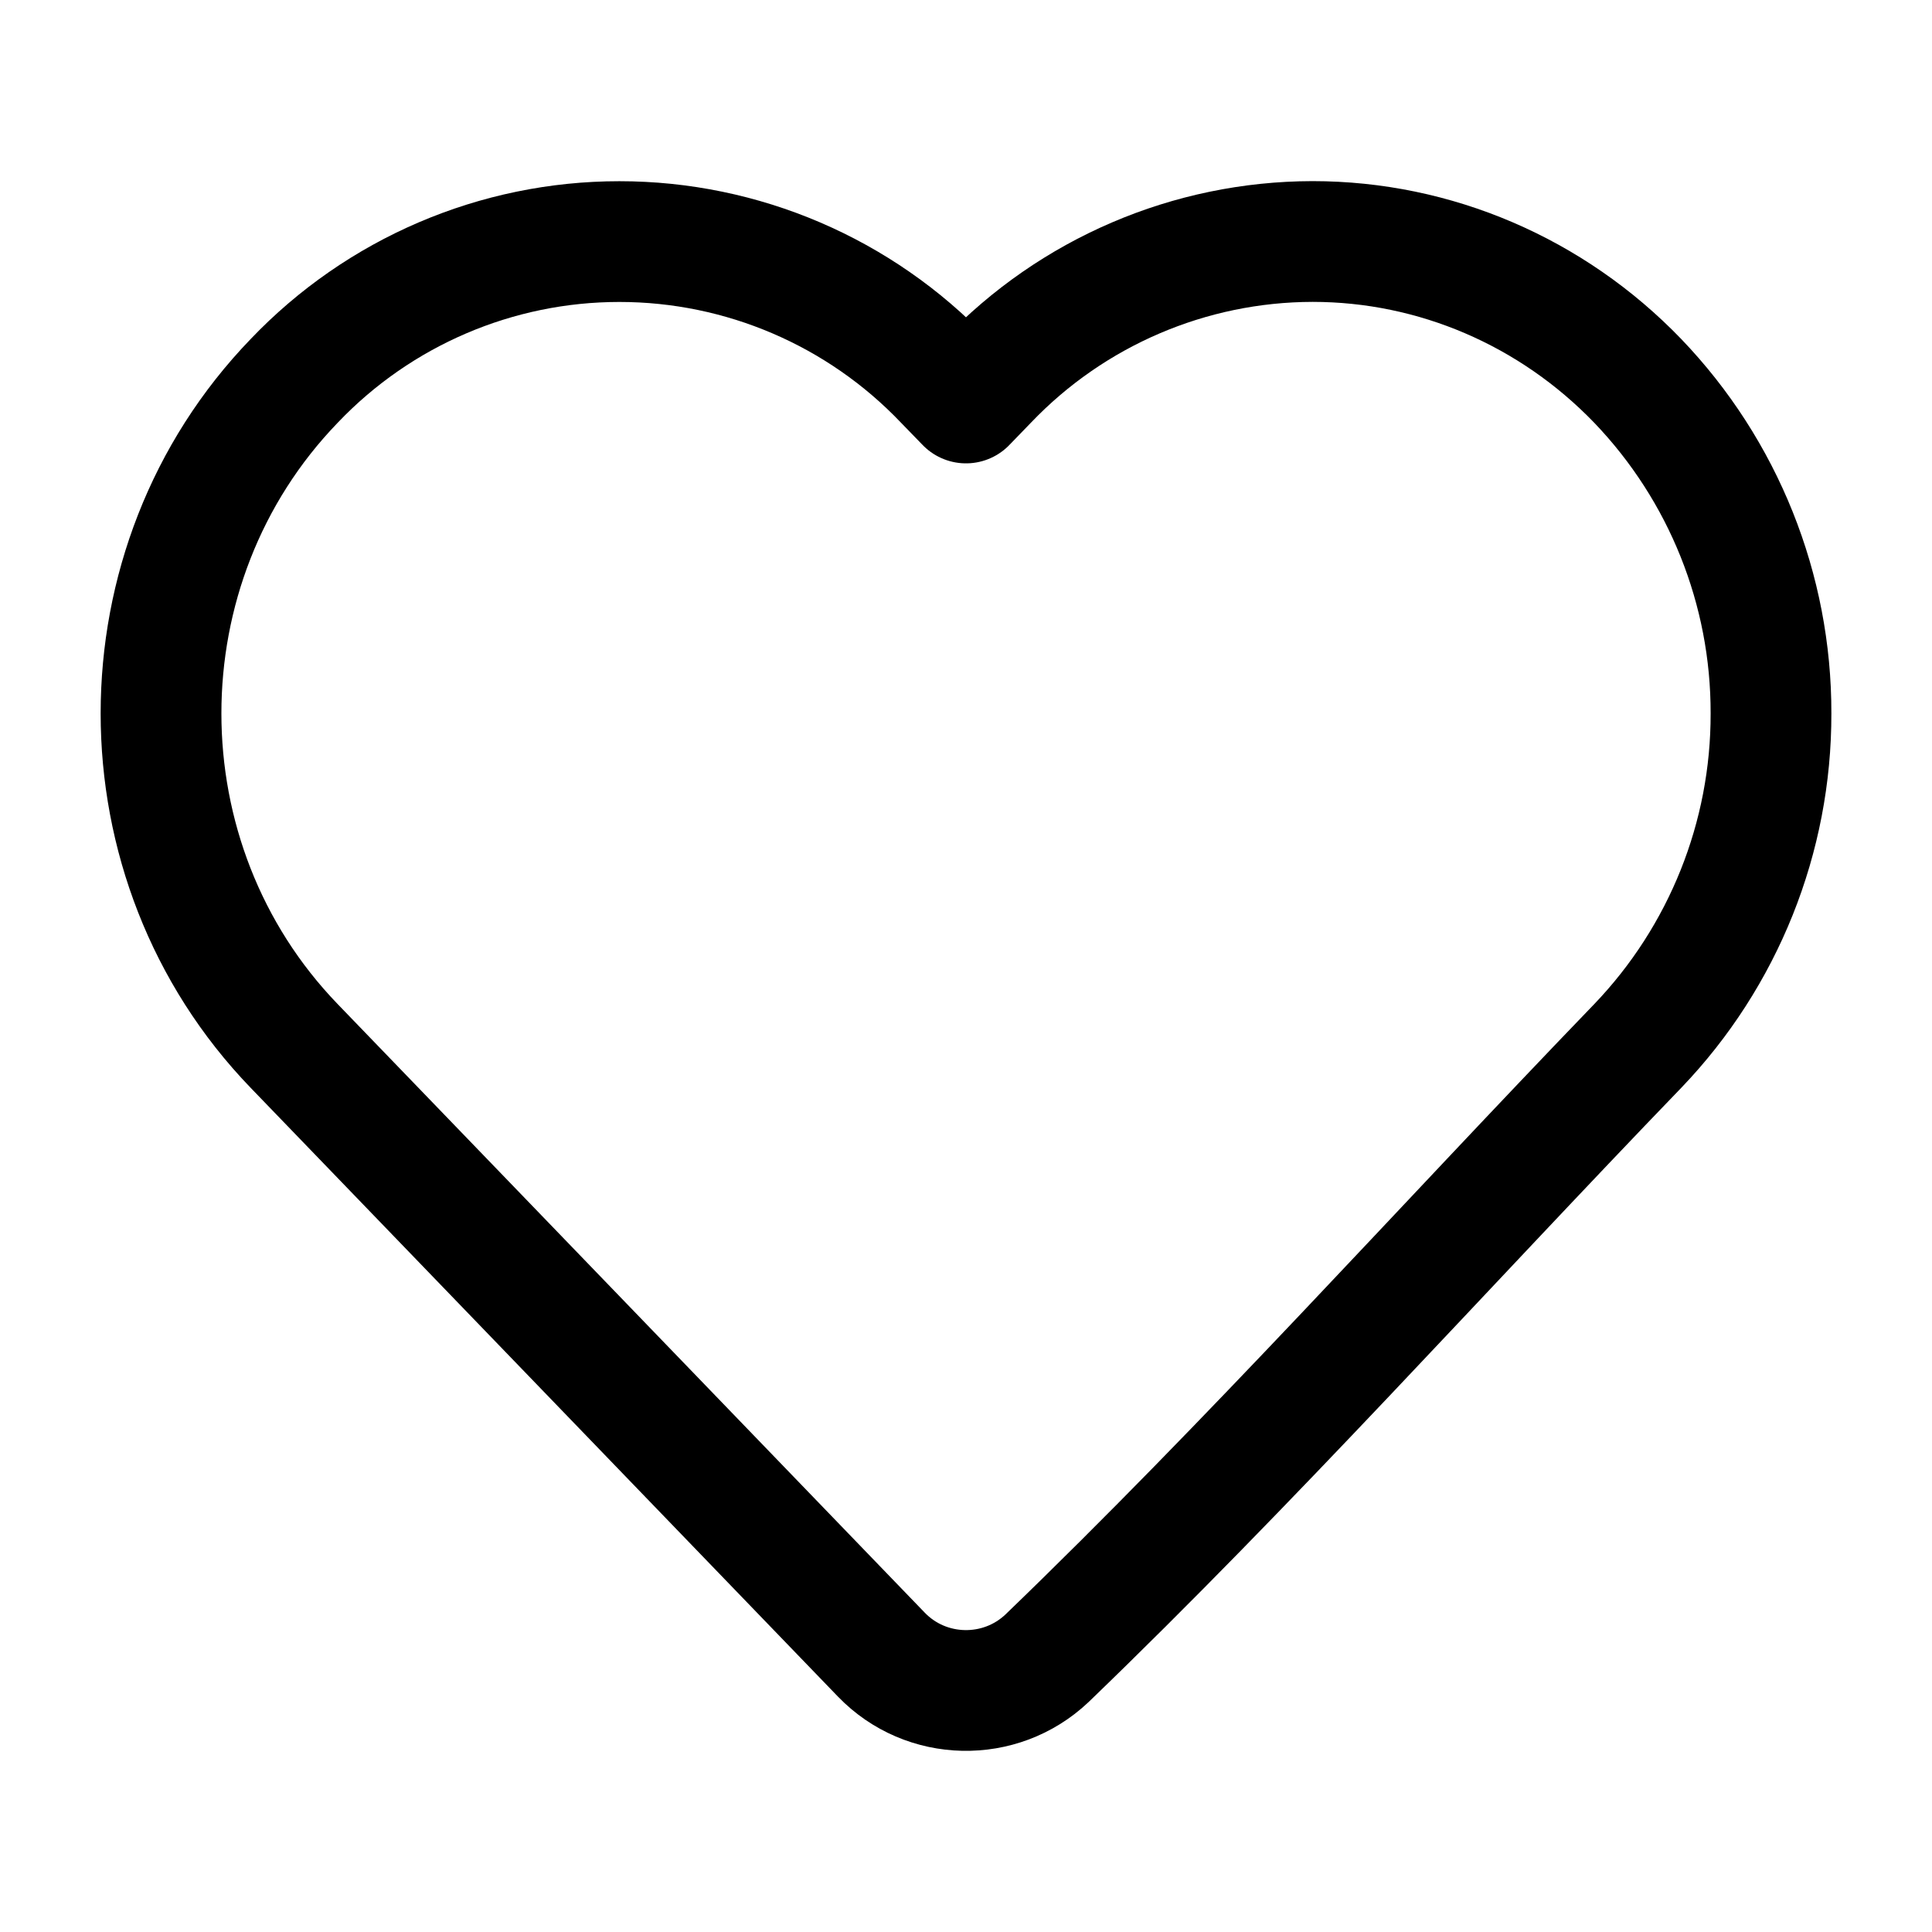
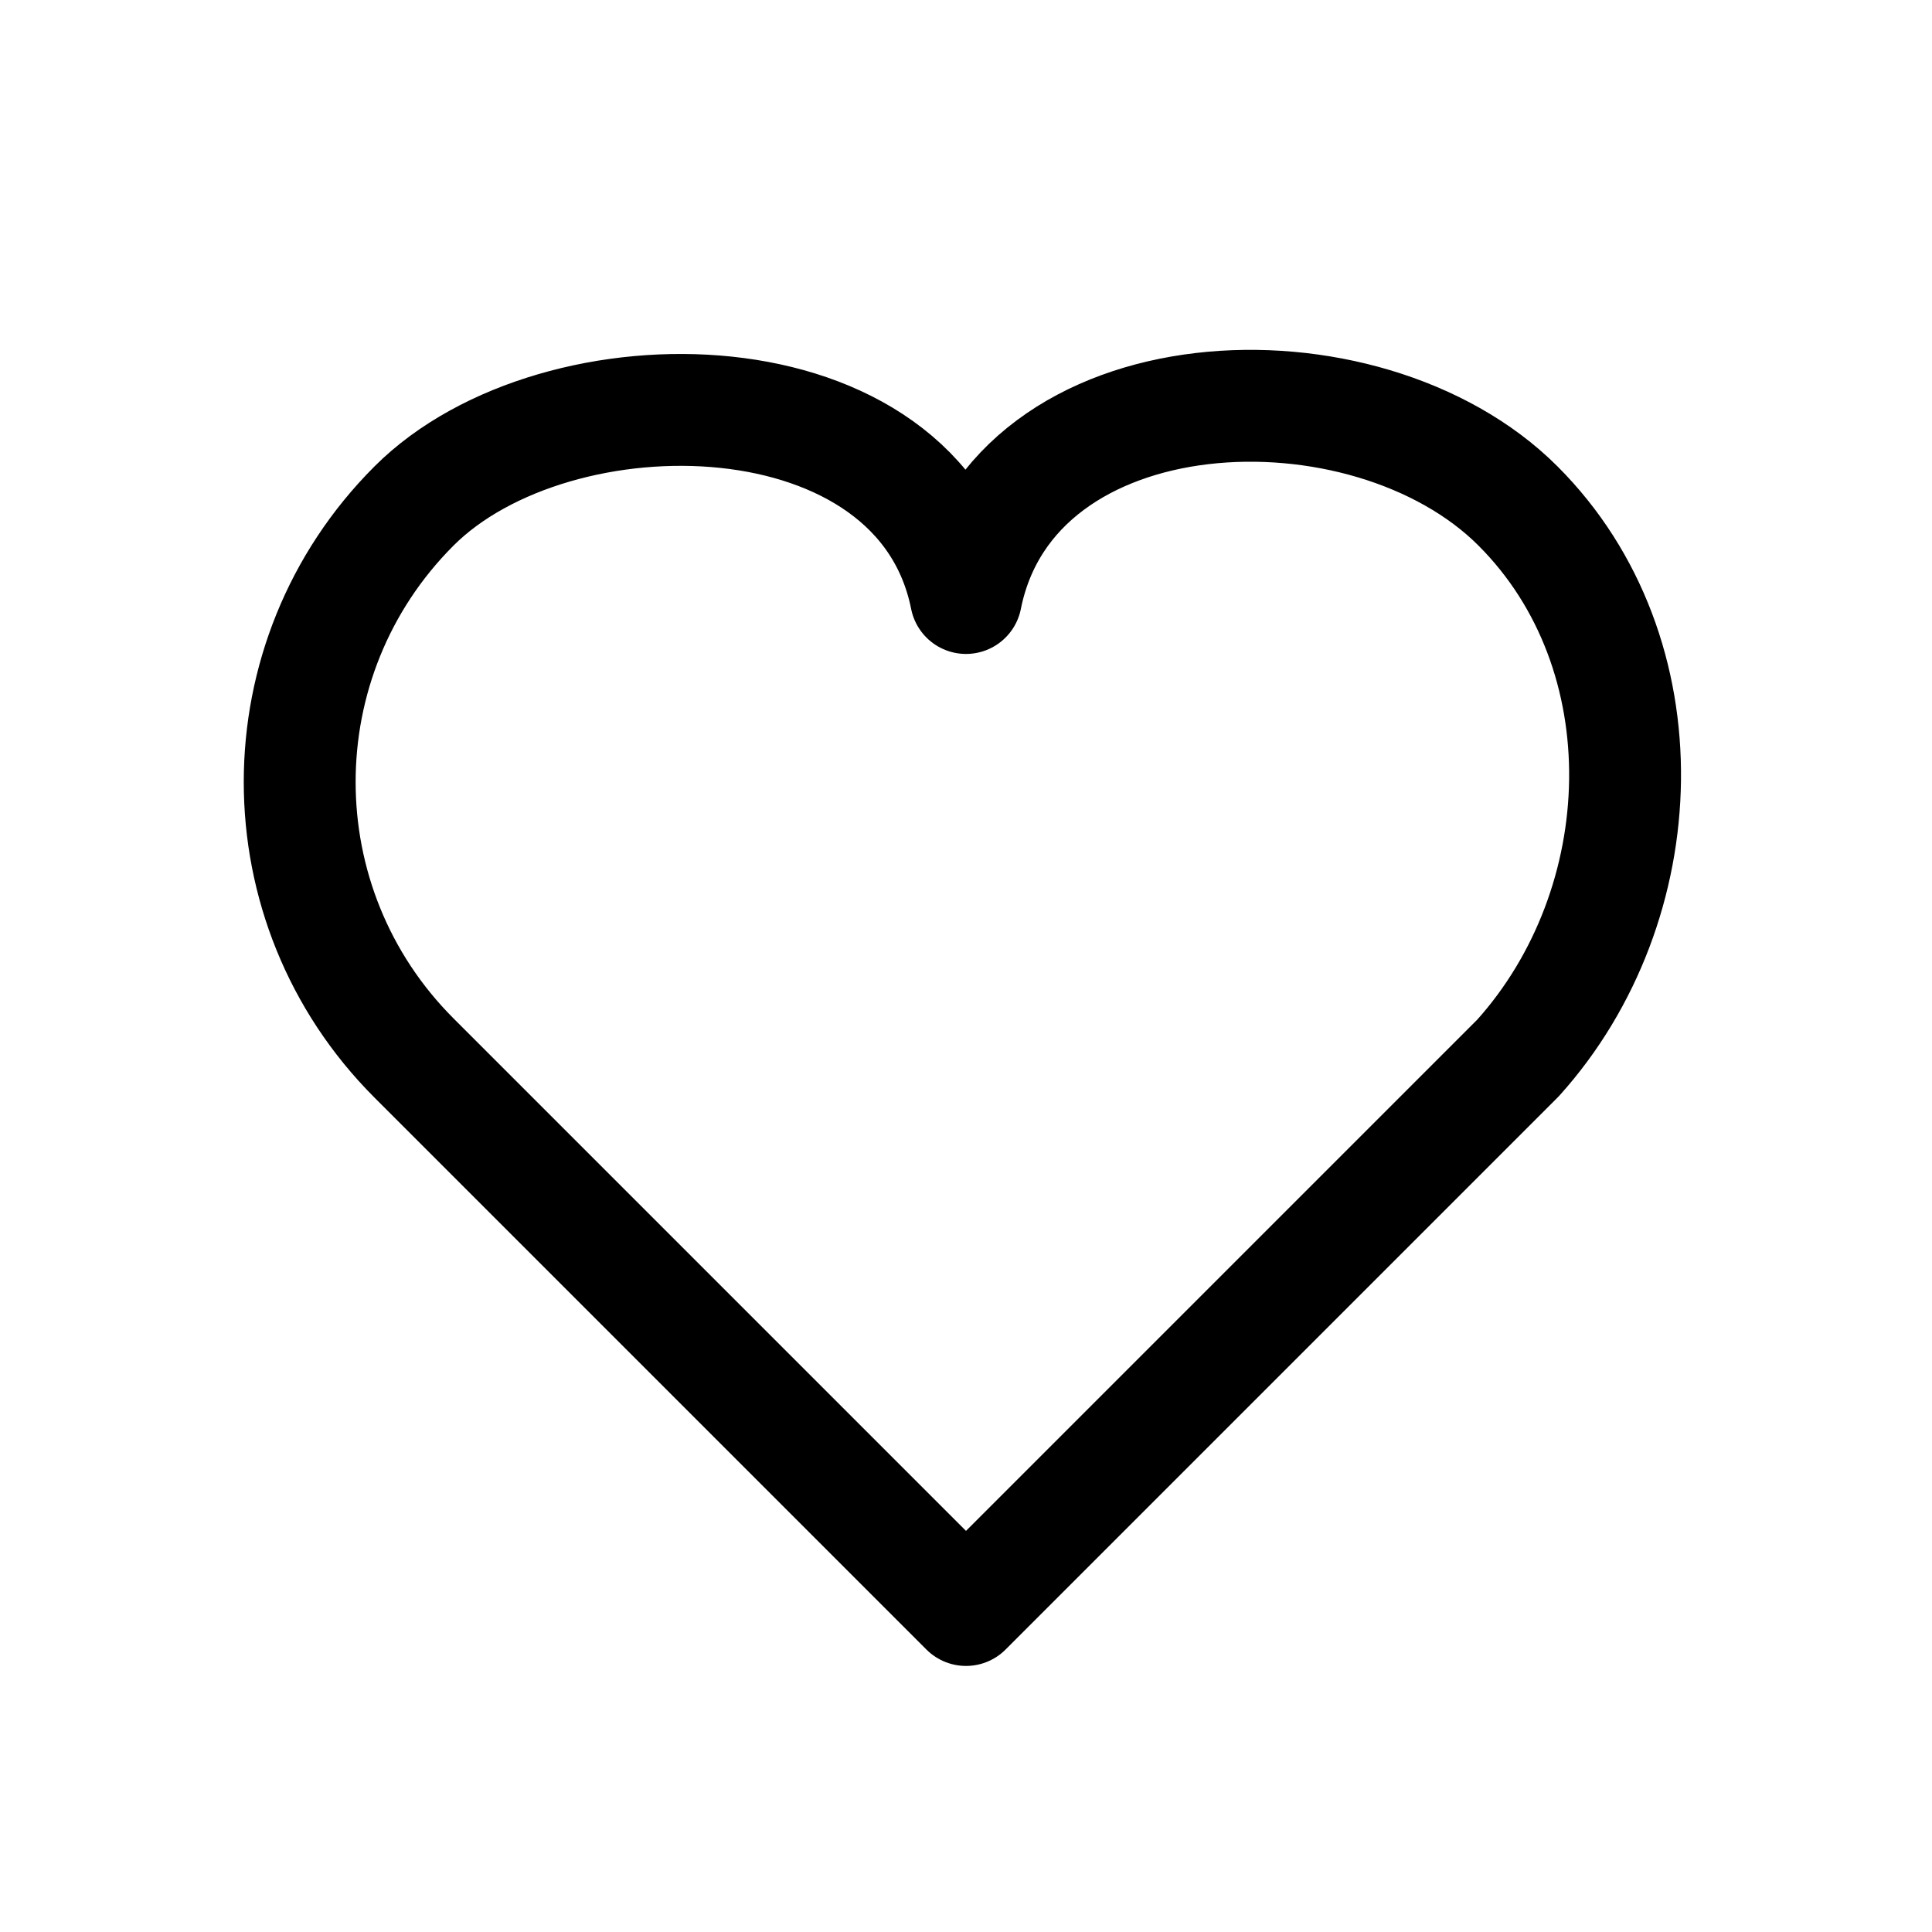
- <svg xmlns="http://www.w3.org/2000/svg" width="1em" height="1em" viewBox="0 0 24 24">
-   <path fill="none" stroke="currentColor" stroke-linejoin="round" stroke-width="1.5" d="M22 8.862a5.95 5.95 0 0 1-1.654 4.13c-2.441 2.531-4.809 5.17-7.34 7.608c-.581.55-1.502.53-2.057-.045l-7.295-7.562c-2.205-2.286-2.205-5.976 0-8.261a5.58 5.58 0 0 1 8.08 0l.266.274l.265-.274A5.6 5.6 0 0 1 16.305 3c1.52 0 2.973.624 4.04 1.732A5.95 5.95 0 0 1 22 8.862Z" />
+ <svg xmlns="http://www.w3.org/2000/svg" width="21" height="21" viewBox="0 0 21 21">
+   <path fill="none" stroke="currentColor" stroke-width="1.216" stroke-linecap="round" stroke-linejoin="round" d="M10.5 6.5c.5-2.5 4.343-2.657 6-1c1.603 1.603 1.5 4.334 0 6l-6 6l-6-6a4.243 4.243 0 0 1 0-6c1.55-1.55 5.5-1.5 6 1" />
</svg>
